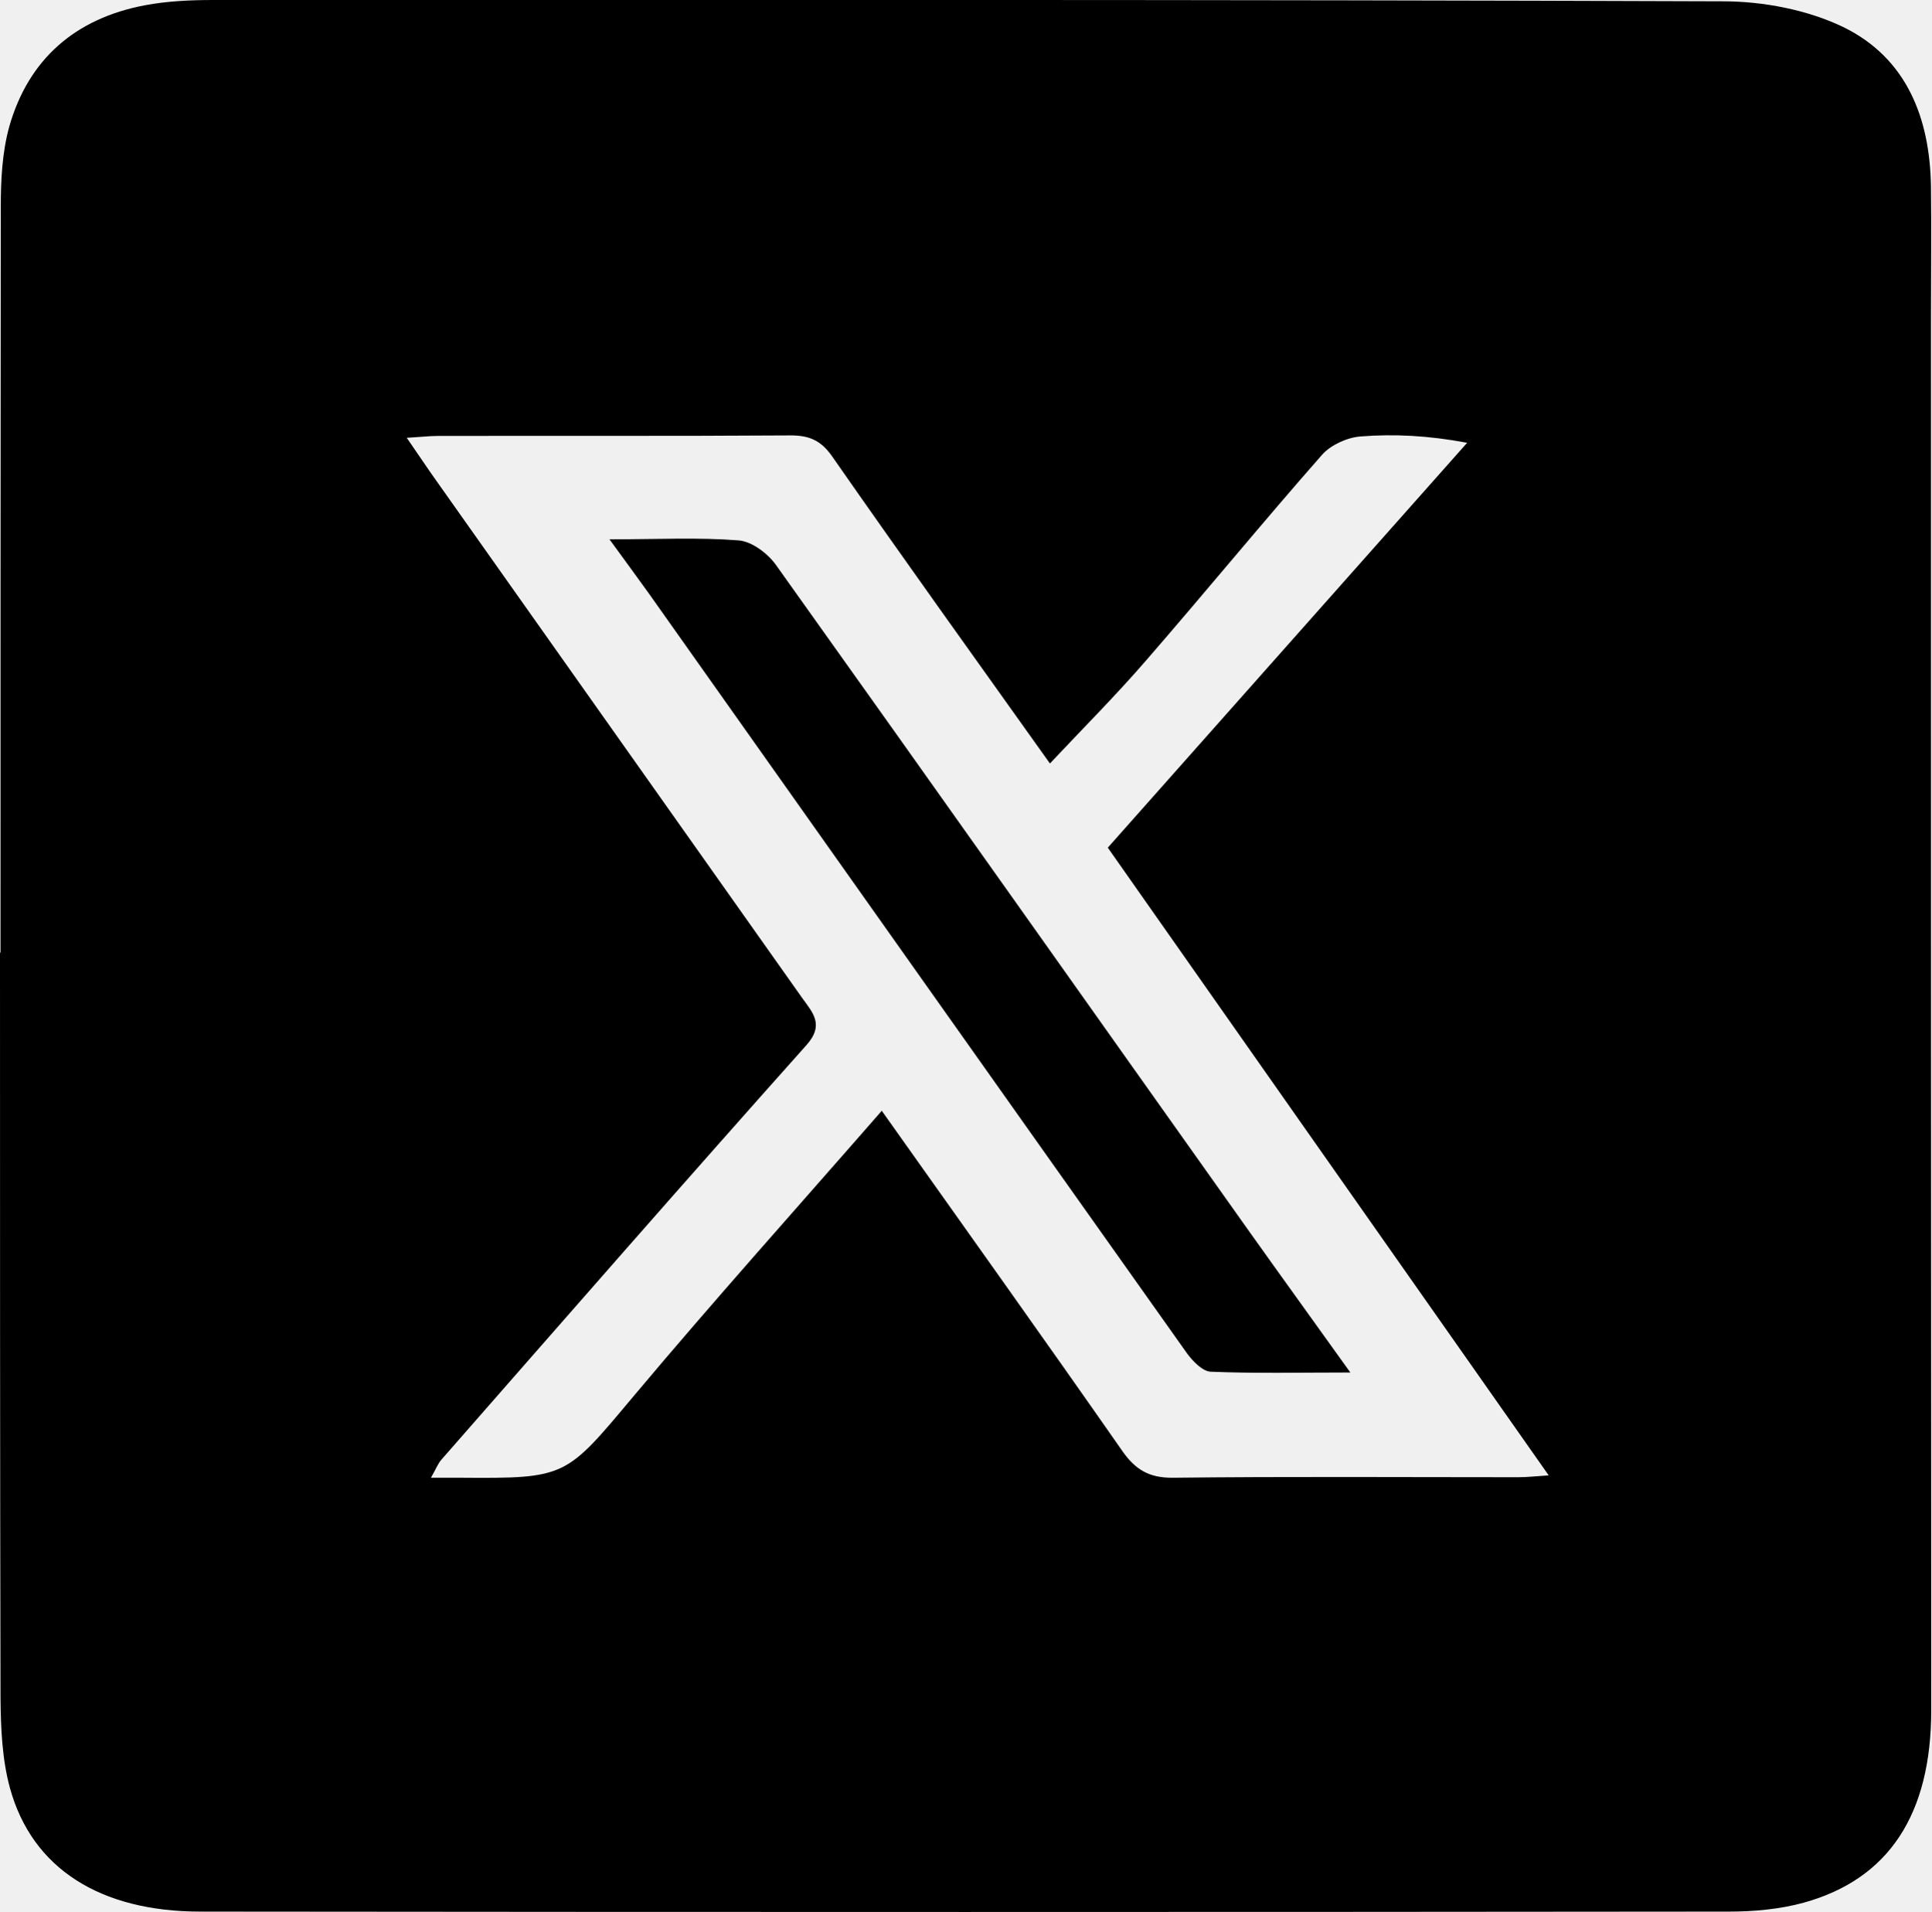
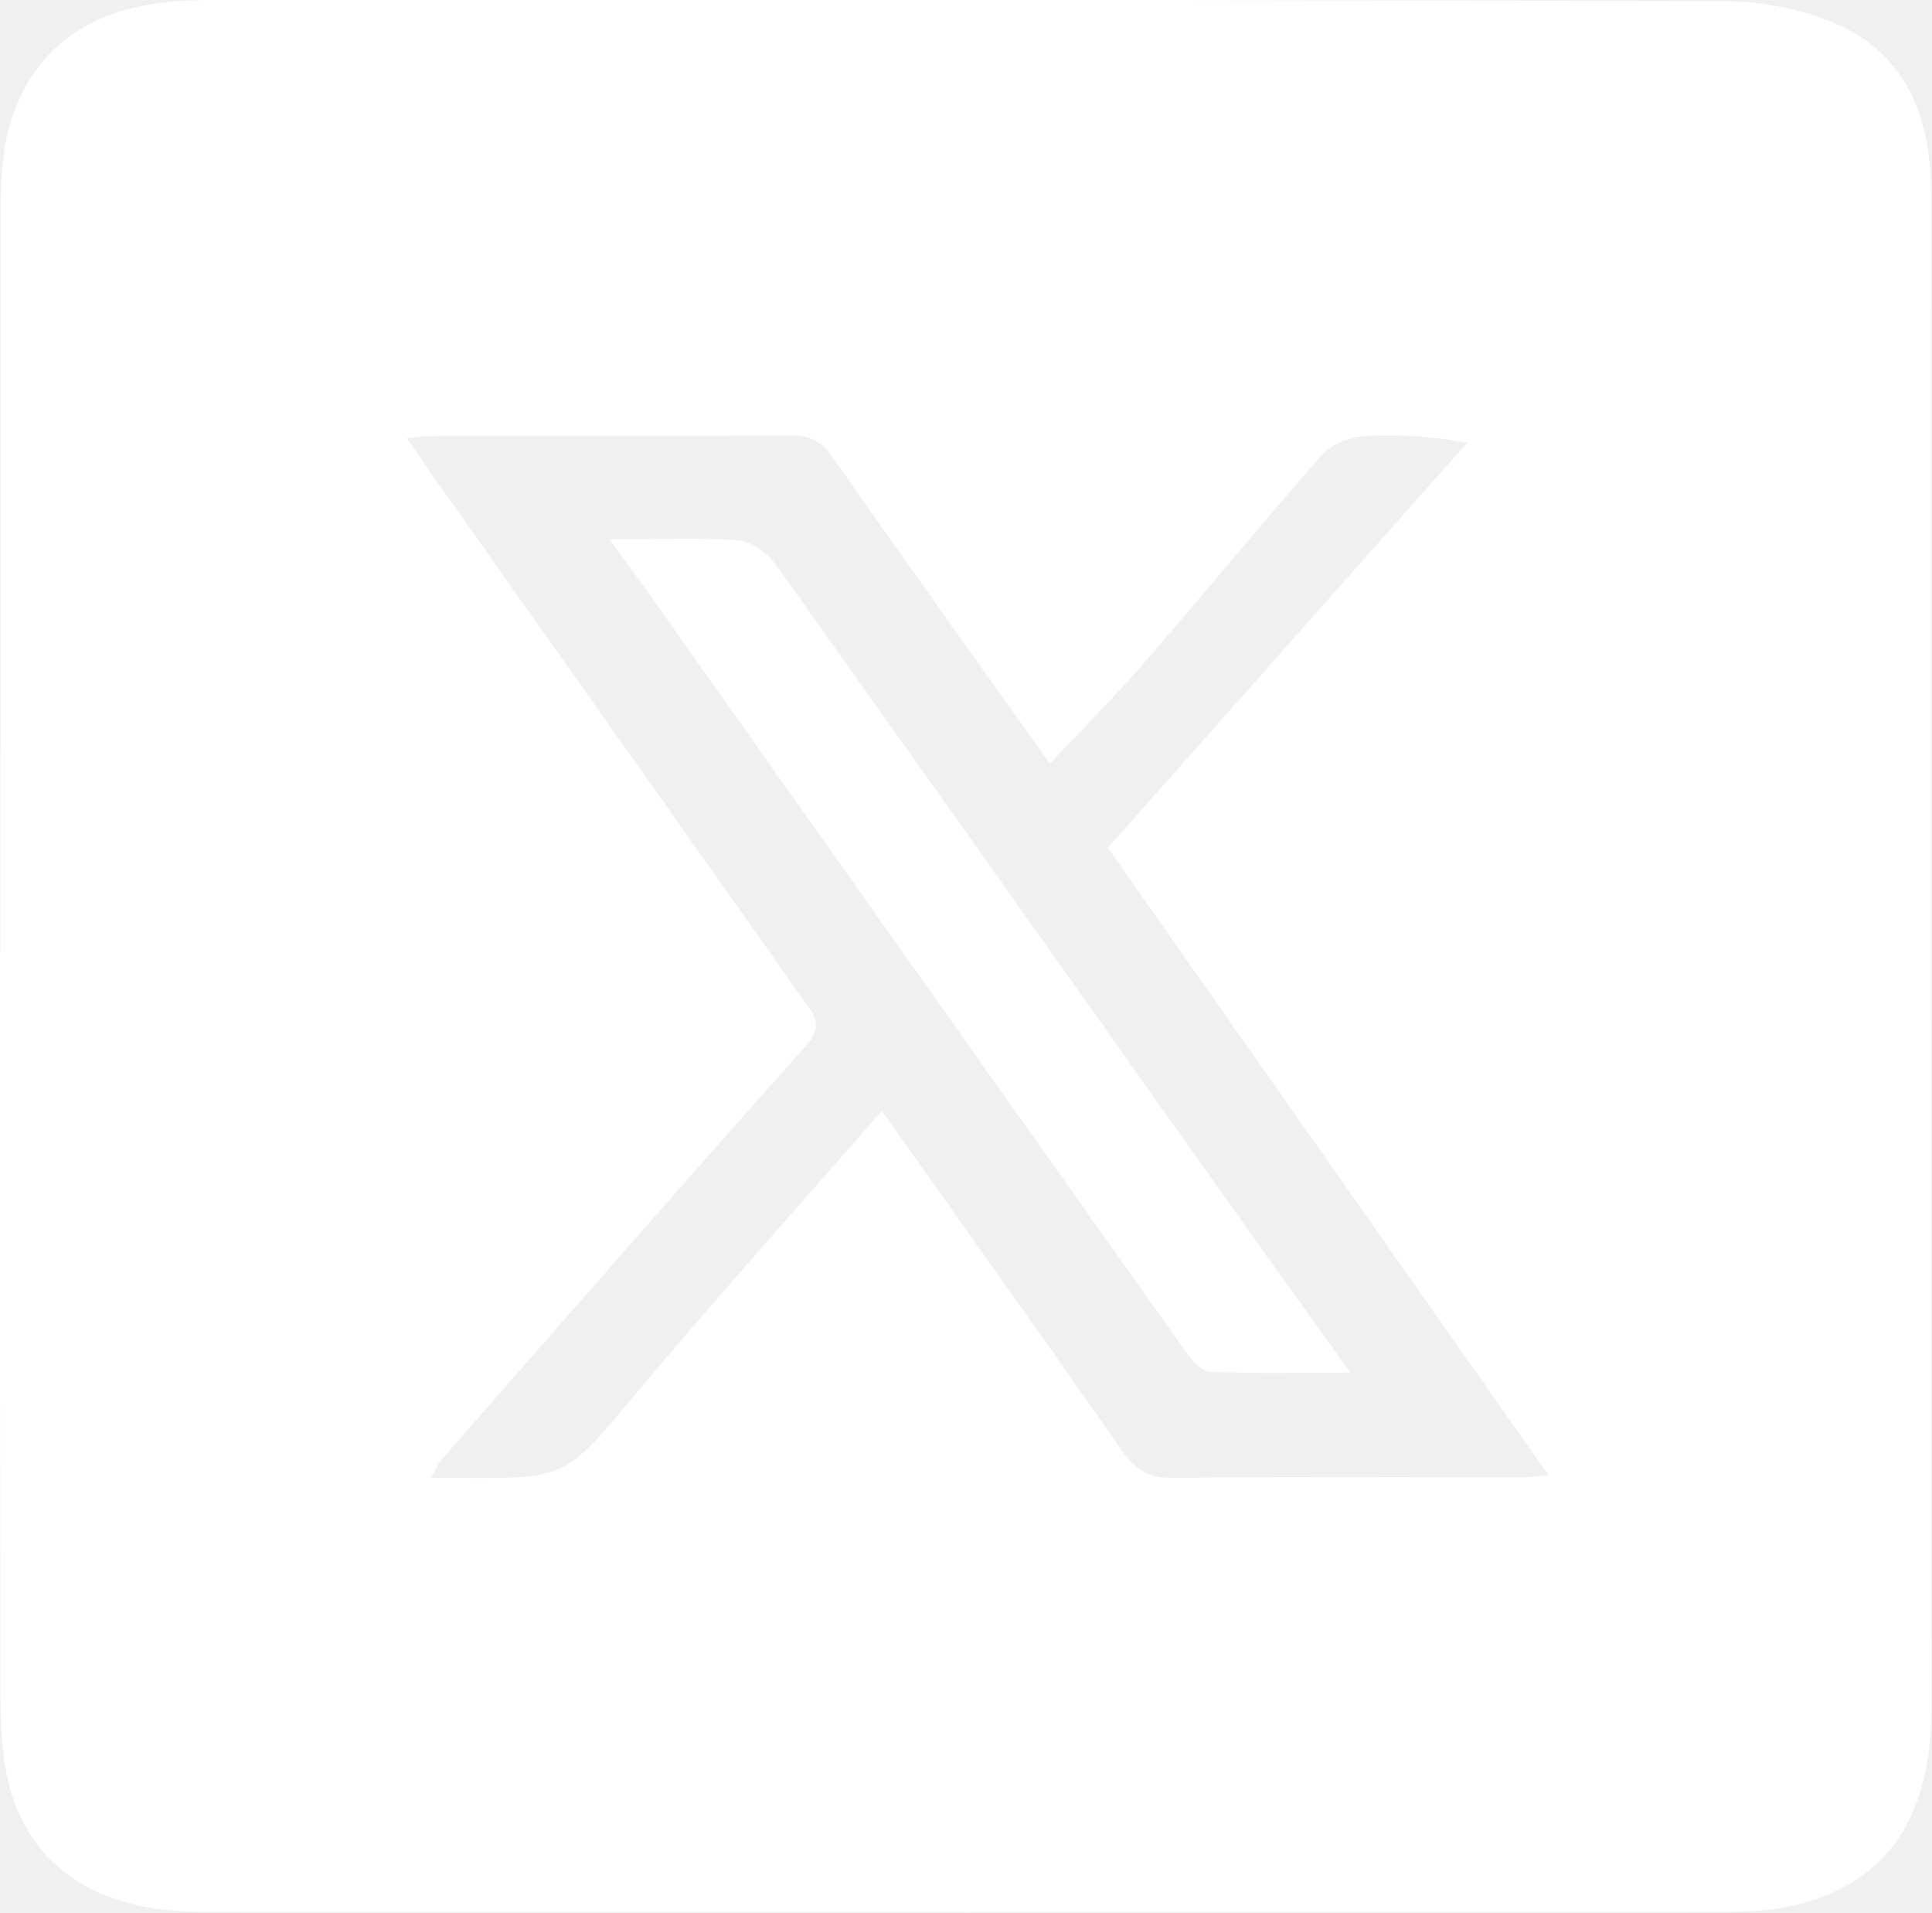
- <svg xmlns="http://www.w3.org/2000/svg" id="Layer_2" data-name="Layer 2" viewBox="0 0 73.41 72.67">
+ <svg xmlns="http://www.w3.org/2000/svg" id="Layer_2" data-name="Layer 2" viewBox="0 0 73.41 72.68">
+   <defs>
+     <style>
+       .cls-1 {
+         fill: #fff;
+       }
+     </style>
+   </defs>
  <g id="Layer_2-2" data-name="Layer 2">
-     <g id="Layer_1-2" data-name="Layer 1-2">
-       <g>
-         <path d="m.02,36.22C.02,26.77.02,17.33.03,7.88c0-1.02.05-2.08.32-3.06C1.08,2.25,2.86.7,5.51.2,6.36.04,7.25,0,8.12,0,27.24,0,46.37-.02,65.49.05c1.53,0,3.2.32,4.56.97,2.43,1.18,3.31,3.47,3.35,6.07.02,1.65,0,3.3,0,4.95,0,17.65,0,35.31.01,52.96,0,3.95-1.6,6.42-4.84,7.32-.91.25-1.89.34-2.84.34-19.37.02-38.75.02-58.12,0-3.8,0-6.39-1.64-7.23-4.69-.3-1.09-.35-2.28-.36-3.43C0,55.09,0,45.65,0,36.2H0l.02.02Zm33.49,5.99c3.14,4.43,6.17,8.67,9.15,12.94.5.72,1.03,1.03,1.93,1.02,4.37-.05,8.75-.02,13.12-.02.35,0,.7-.04,1.16-.07-5.61-7.99-11.14-15.85-16.76-23.86,4.55-5.12,9.1-10.26,13.66-15.39-1.5-.28-2.79-.34-4.06-.24-.5.04-1.12.32-1.45.69-2.27,2.58-4.45,5.24-6.7,7.83-1.15,1.33-2.4,2.58-3.65,3.91-2.83-3.97-5.58-7.8-8.27-11.66-.44-.64-.91-.82-1.64-.81-4.46.03-8.91.01-13.37.02-.31,0-.63.04-1.17.07.45.65.78,1.15,1.13,1.64,4.63,6.55,9.27,13.1,13.9,19.65.4.56.86,1.02.16,1.8-4.66,5.22-9.26,10.49-13.87,15.75-.14.16-.22.38-.4.69h1.15c4.02.03,3.97-.02,6.57-3.12,3.03-3.61,6.18-7.12,9.41-10.82v-.02Z" />
-         <path d="m23.16,20.5c1.84,0,3.39-.08,4.92.04.5.04,1.11.5,1.42.94,6.03,8.45,12.02,16.93,18.03,25.39,1.21,1.7,2.44,3.4,3.8,5.3-1.93,0-3.62.04-5.3-.03-.32-.01-.69-.4-.91-.7-6.82-9.61-13.63-19.24-20.44-28.86-.45-.63-.91-1.25-1.52-2.09h0Z" />
+     <g id="Layer_2-2" data-name="Layer 2-2">
+       <g id="Layer_1-2" data-name="Layer 1-2">
+         <g>
+           <path class="cls-1" d="m.02,36.22C.02,26.77.02,17.33.03,7.88c0-1.02.05-2.08.32-3.06C1.08,2.25,2.86.7,5.51.2,6.36.04,7.25,0,8.12,0,27.24,0,46.37-.02,65.49.05c1.53,0,3.2.32,4.56.97,2.43,1.18,3.31,3.47,3.35,6.07.02,1.65,0,3.3,0,4.95,0,17.65,0,35.31.01,52.96,0,3.95-1.6,6.42-4.84,7.32-.91.25-1.89.34-2.84.34-19.37.02-38.75.02-58.12,0-3.8,0-6.39-1.64-7.23-4.69-.3-1.09-.35-2.28-.36-3.43-.02-9.45-.02-18.89-.02-28.34h0l.02.02Zm33.49,5.99c3.14,4.43,6.17,8.67,9.15,12.94.5.72,1.03,1.03,1.93,1.02,4.37-.05,8.75-.02,13.12-.02.35,0,.7-.04,1.16-.07-5.61-7.99-11.14-15.85-16.76-23.86,4.55-5.12,9.1-10.26,13.66-15.39-1.5-.28-2.79-.34-4.06-.24-.5.04-1.12.32-1.45.69-2.27,2.58-4.45,5.24-6.7,7.83-1.15,1.33-2.4,2.58-3.65,3.91-2.83-3.97-5.58-7.8-8.27-11.66-.44-.64-.91-.82-1.64-.81-4.46.03-8.91.01-13.37.02-.31,0-.63.04-1.17.07.45.65.78,1.15,1.13,1.64,4.63,6.55,9.27,13.1,13.9,19.65.4.56.86,1.02.16,1.8-4.66,5.22-9.26,10.49-13.87,15.75-.14.16-.22.38-.4.69h1.15c4.02.03,3.97-.02,6.57-3.12,3.03-3.61,6.18-7.12,9.41-10.82,0,0,0-.02,0-.02Z" />
+           <path class="cls-1" d="m23.16,20.5c1.84,0,3.39-.08,4.92.04.5.04,1.11.5,1.42.94,6.03,8.45,12.02,16.93,18.03,25.39,1.21,1.7,2.44,3.4,3.8,5.3-1.93,0-3.62.04-5.3-.03-.32,0-.69-.4-.91-.7-6.82-9.61-13.63-19.24-20.44-28.86-.45-.63-.91-1.25-1.52-2.09h0Z" />
+         </g>
      </g>
    </g>
  </g>
</svg>
